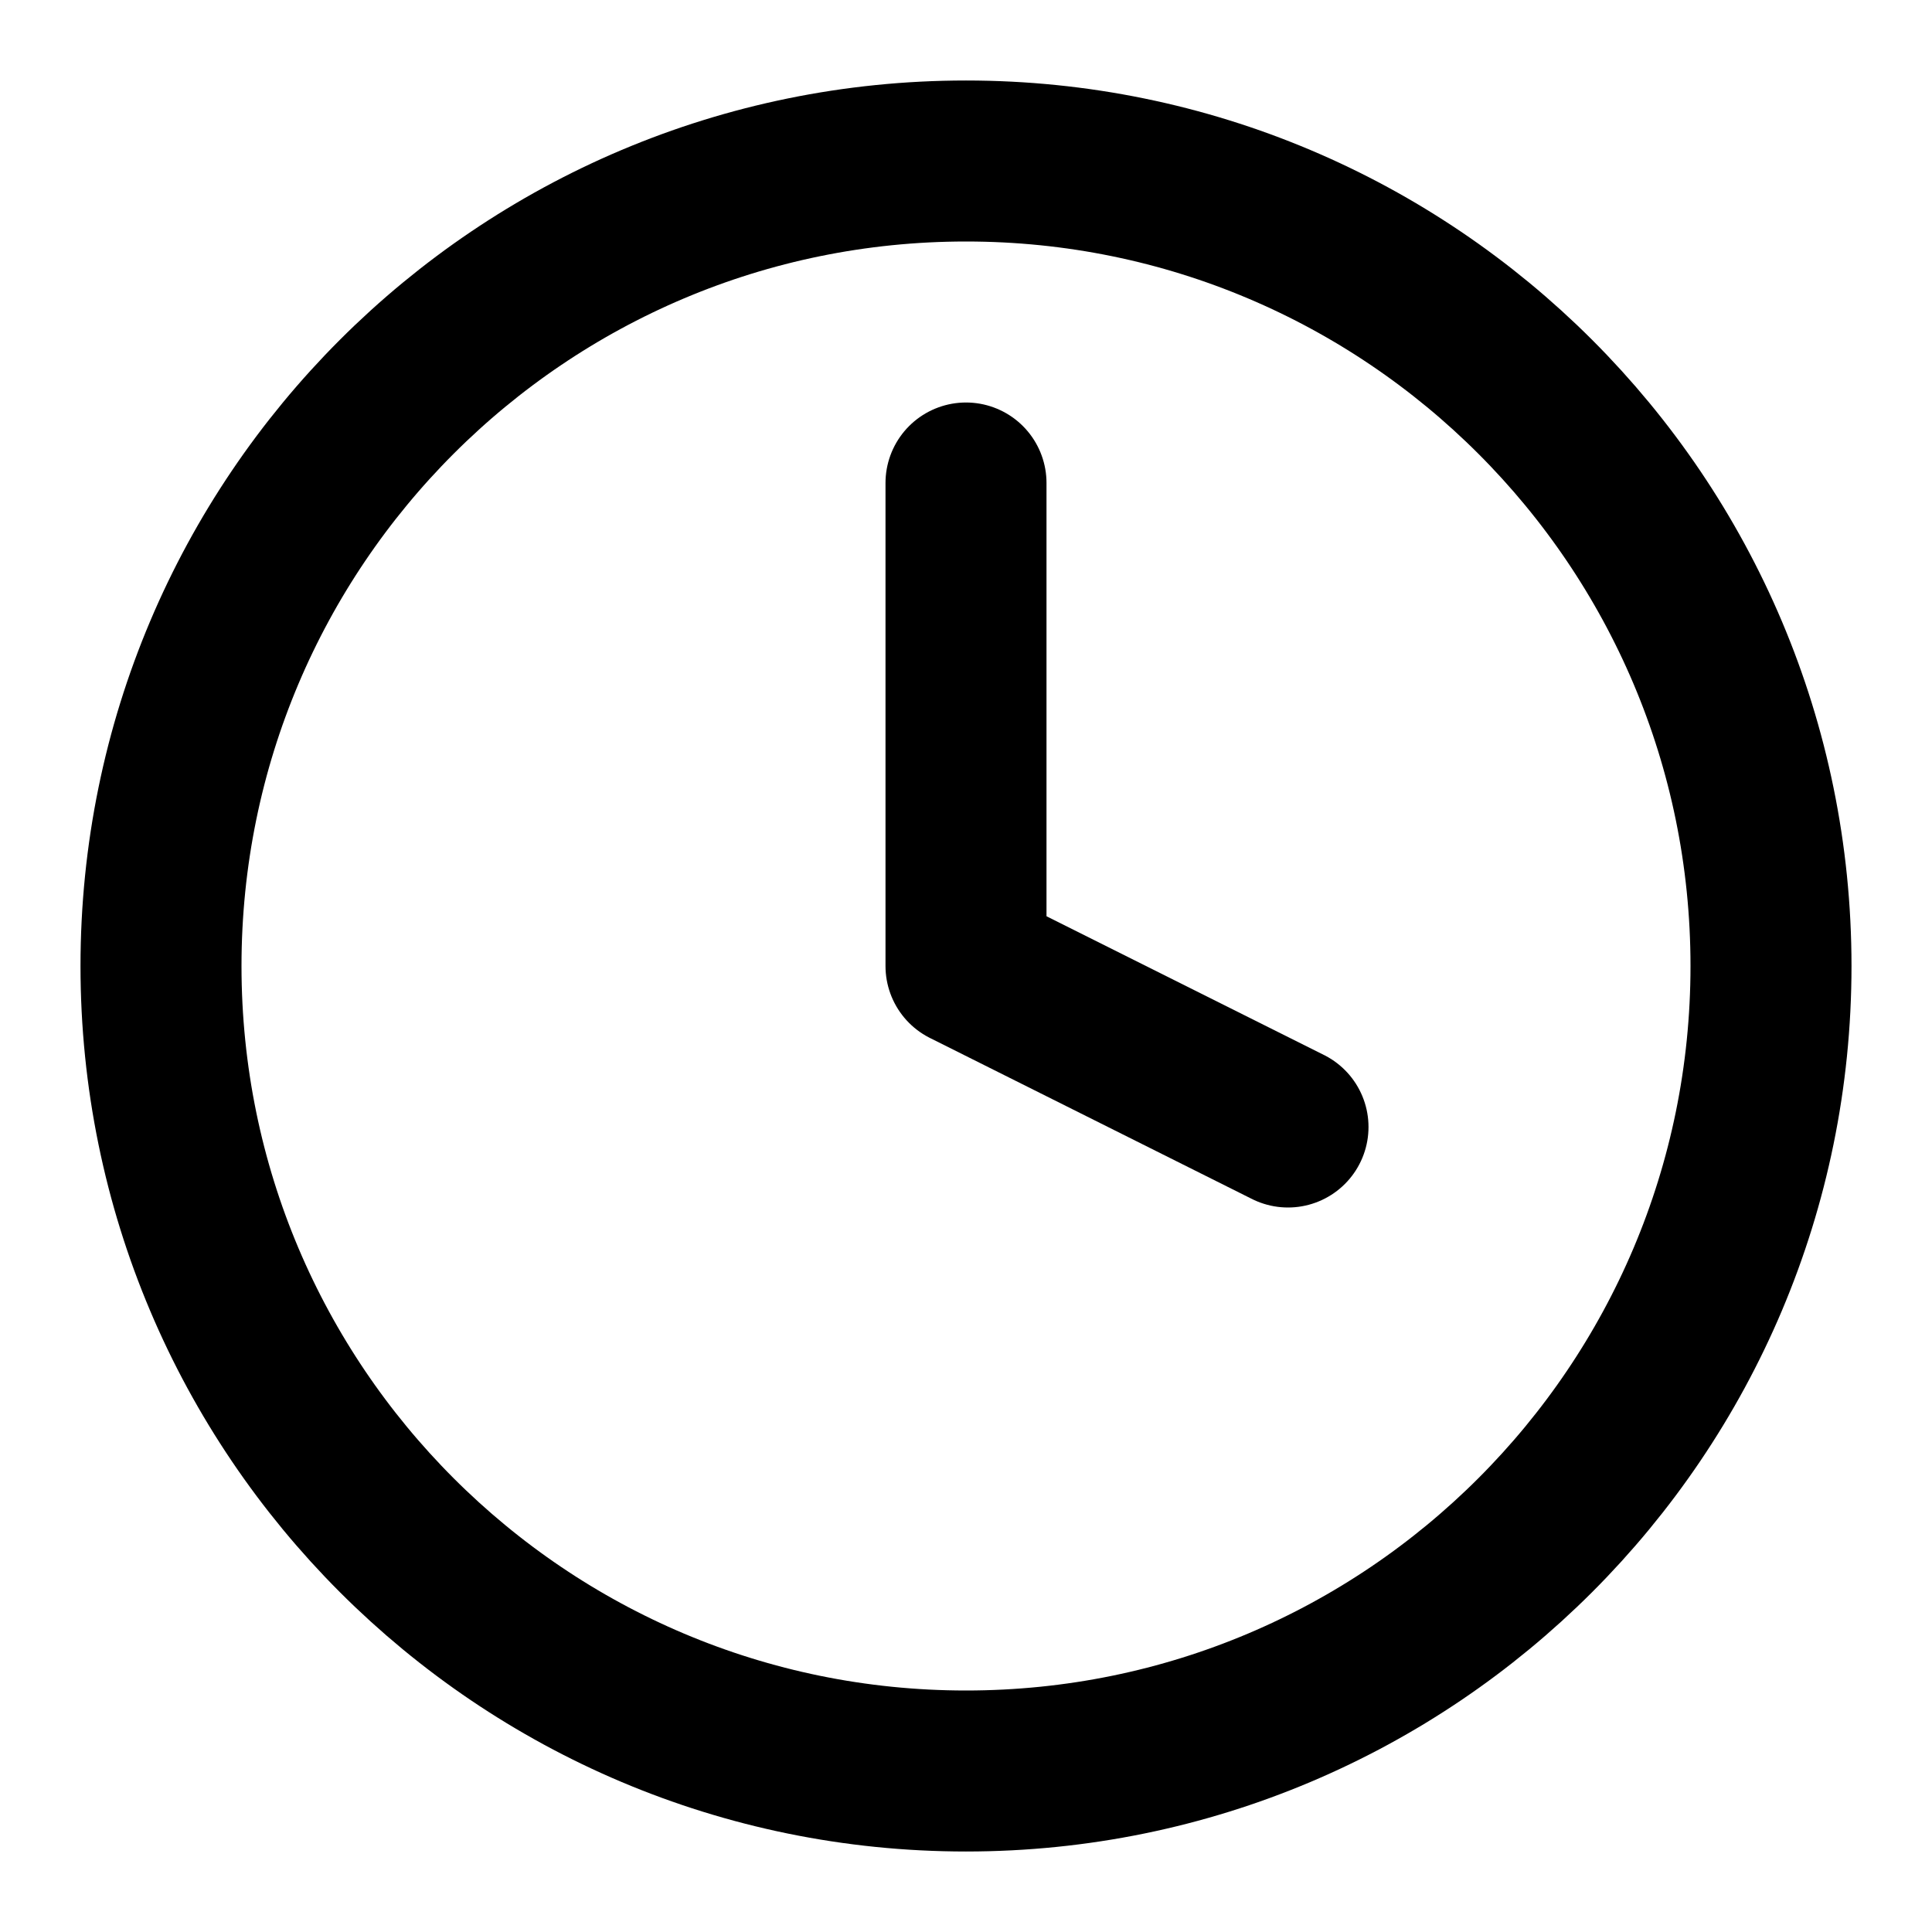
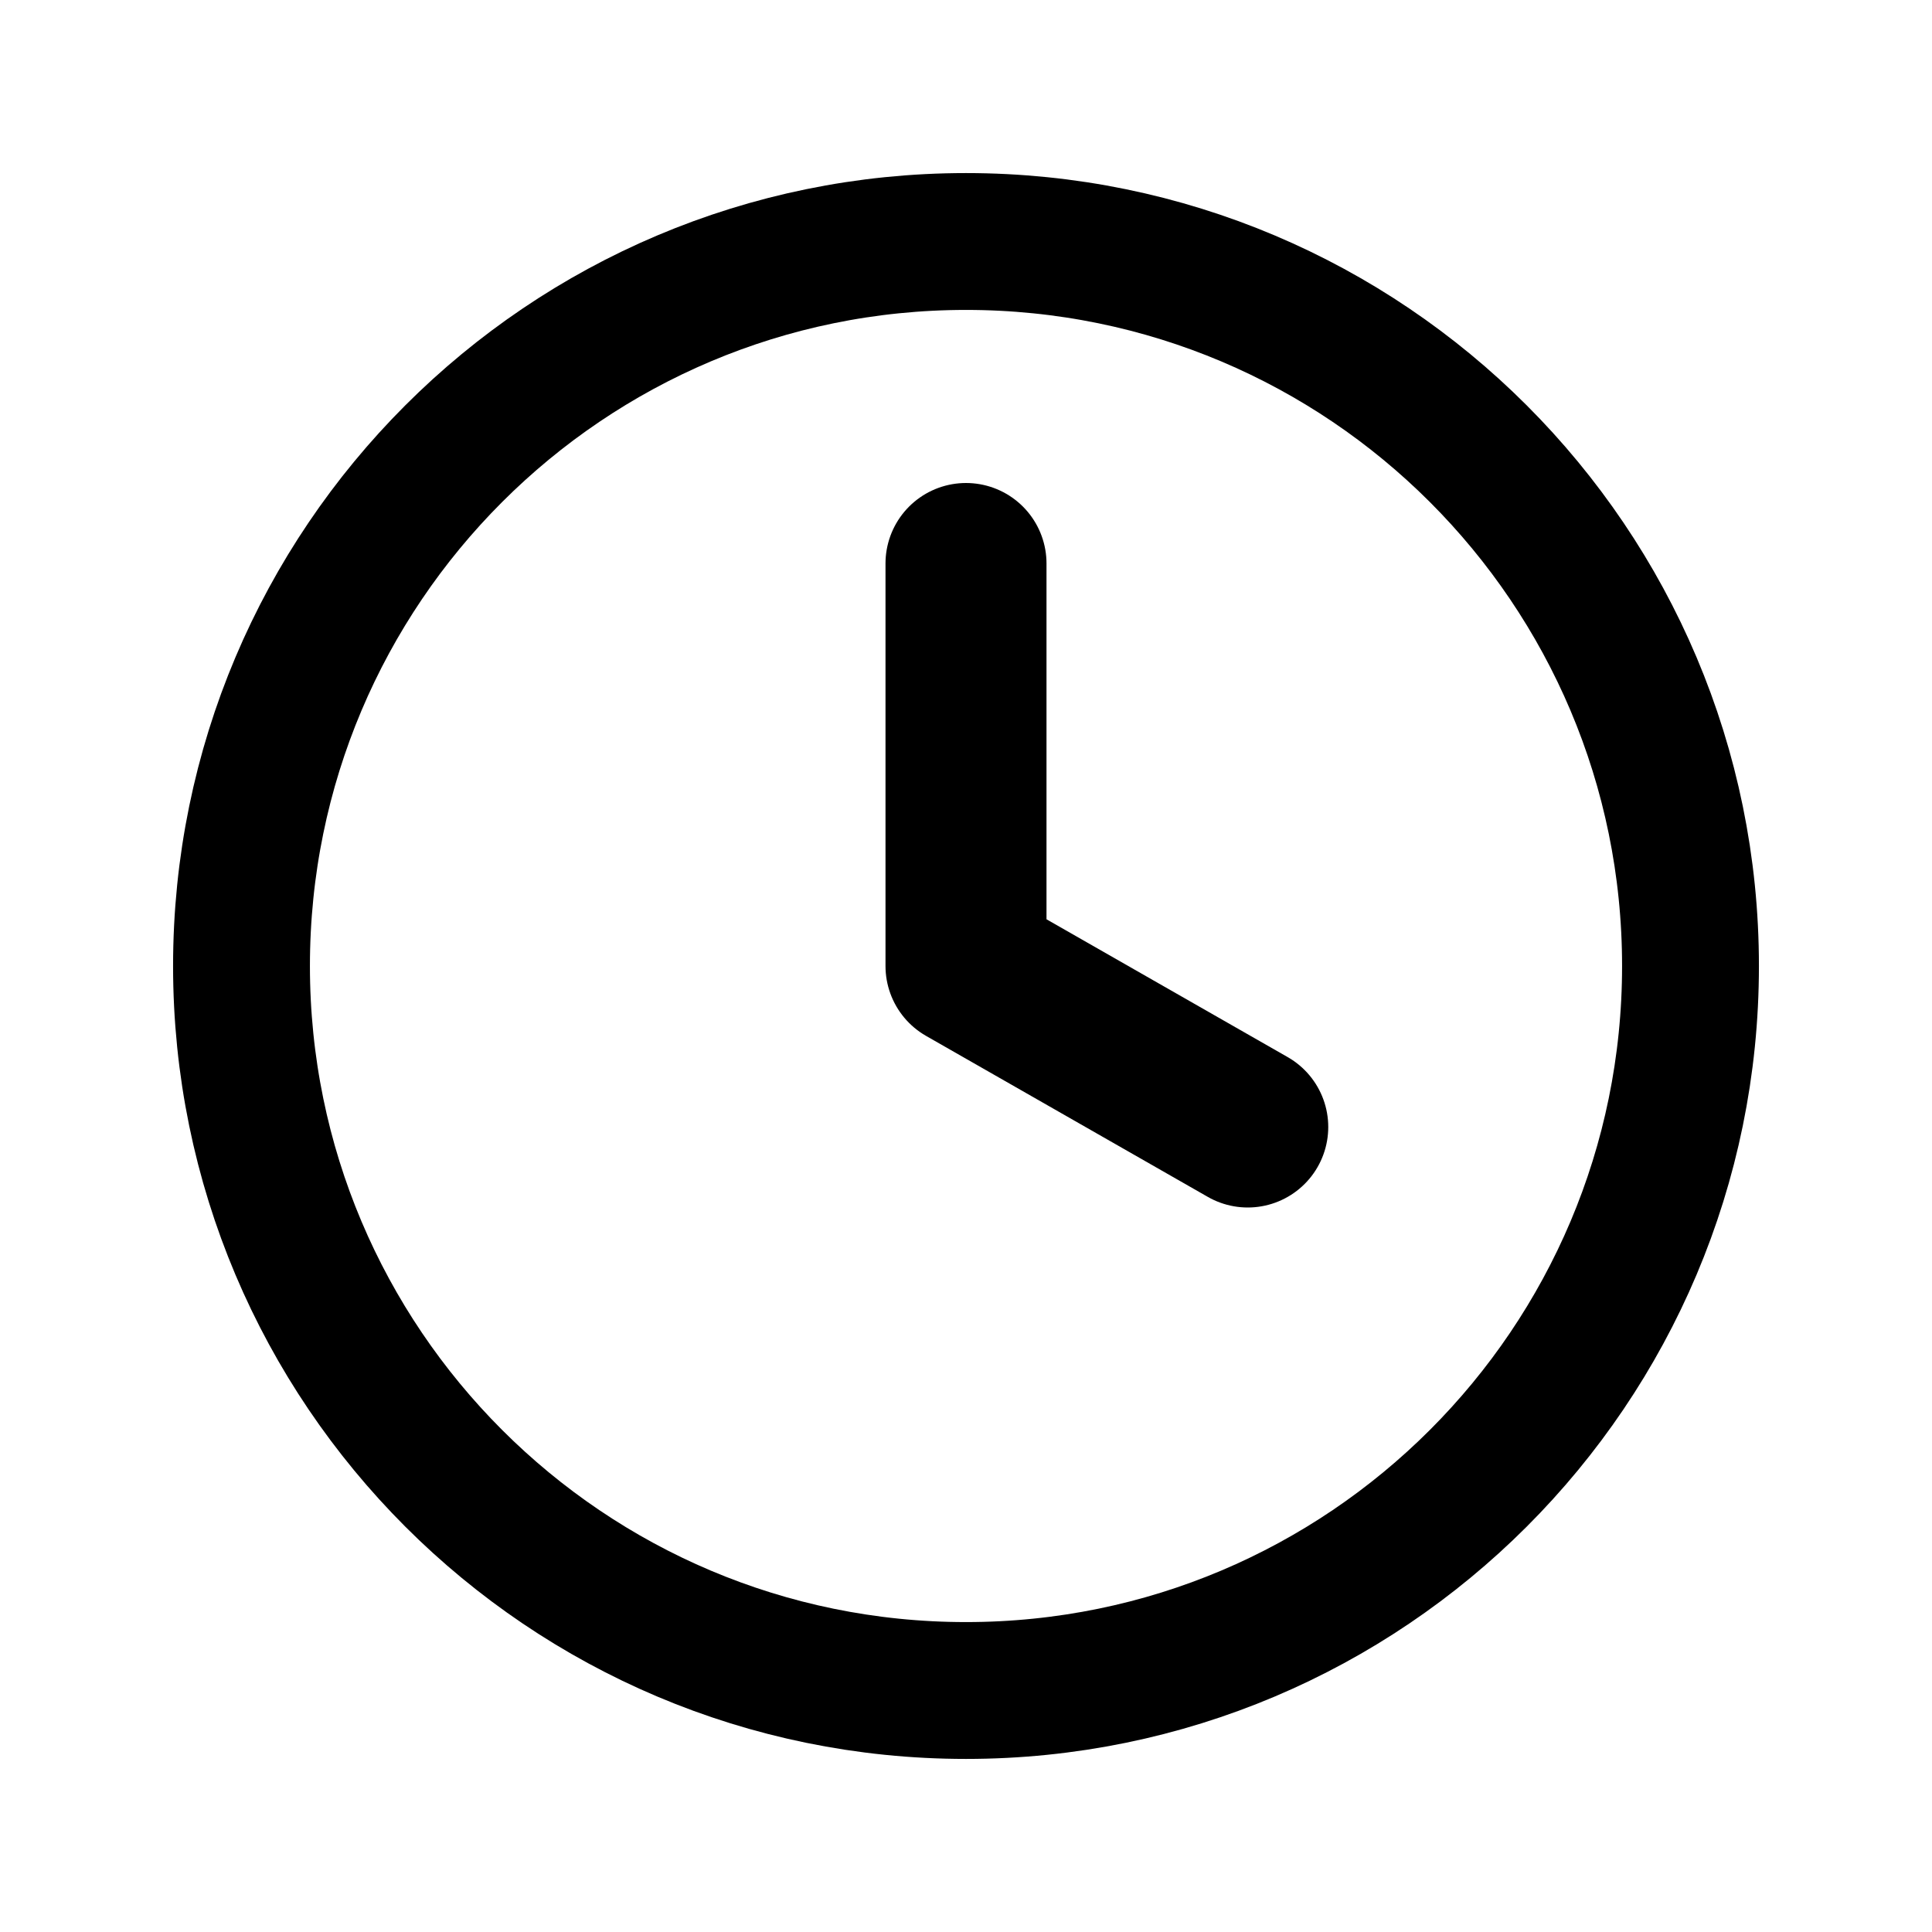
- <svg xmlns="http://www.w3.org/2000/svg" viewBox="0 0 24 24" fill="none" stroke="currentColor" stroke-width="2" stroke-linecap="round" stroke-linejoin="round">
-   <circle cx="12" cy="12" r="10" />
-   <polyline points="12 6 12 12 16 14" />
+ <svg xmlns="http://www.w3.org/2000/svg" viewBox="0 0 24 24" fill="none">
+   <circle cx="12" cy="12" r="9" fill="softColor" />
+   <circle cx="12" cy="12" r="9" stroke="currentColor" stroke-width="1.7" />
+   <path d="M12 7v5l3.5 2" stroke="currentColor" stroke-width="2" stroke-linecap="round" stroke-linejoin="round" />
</svg>
